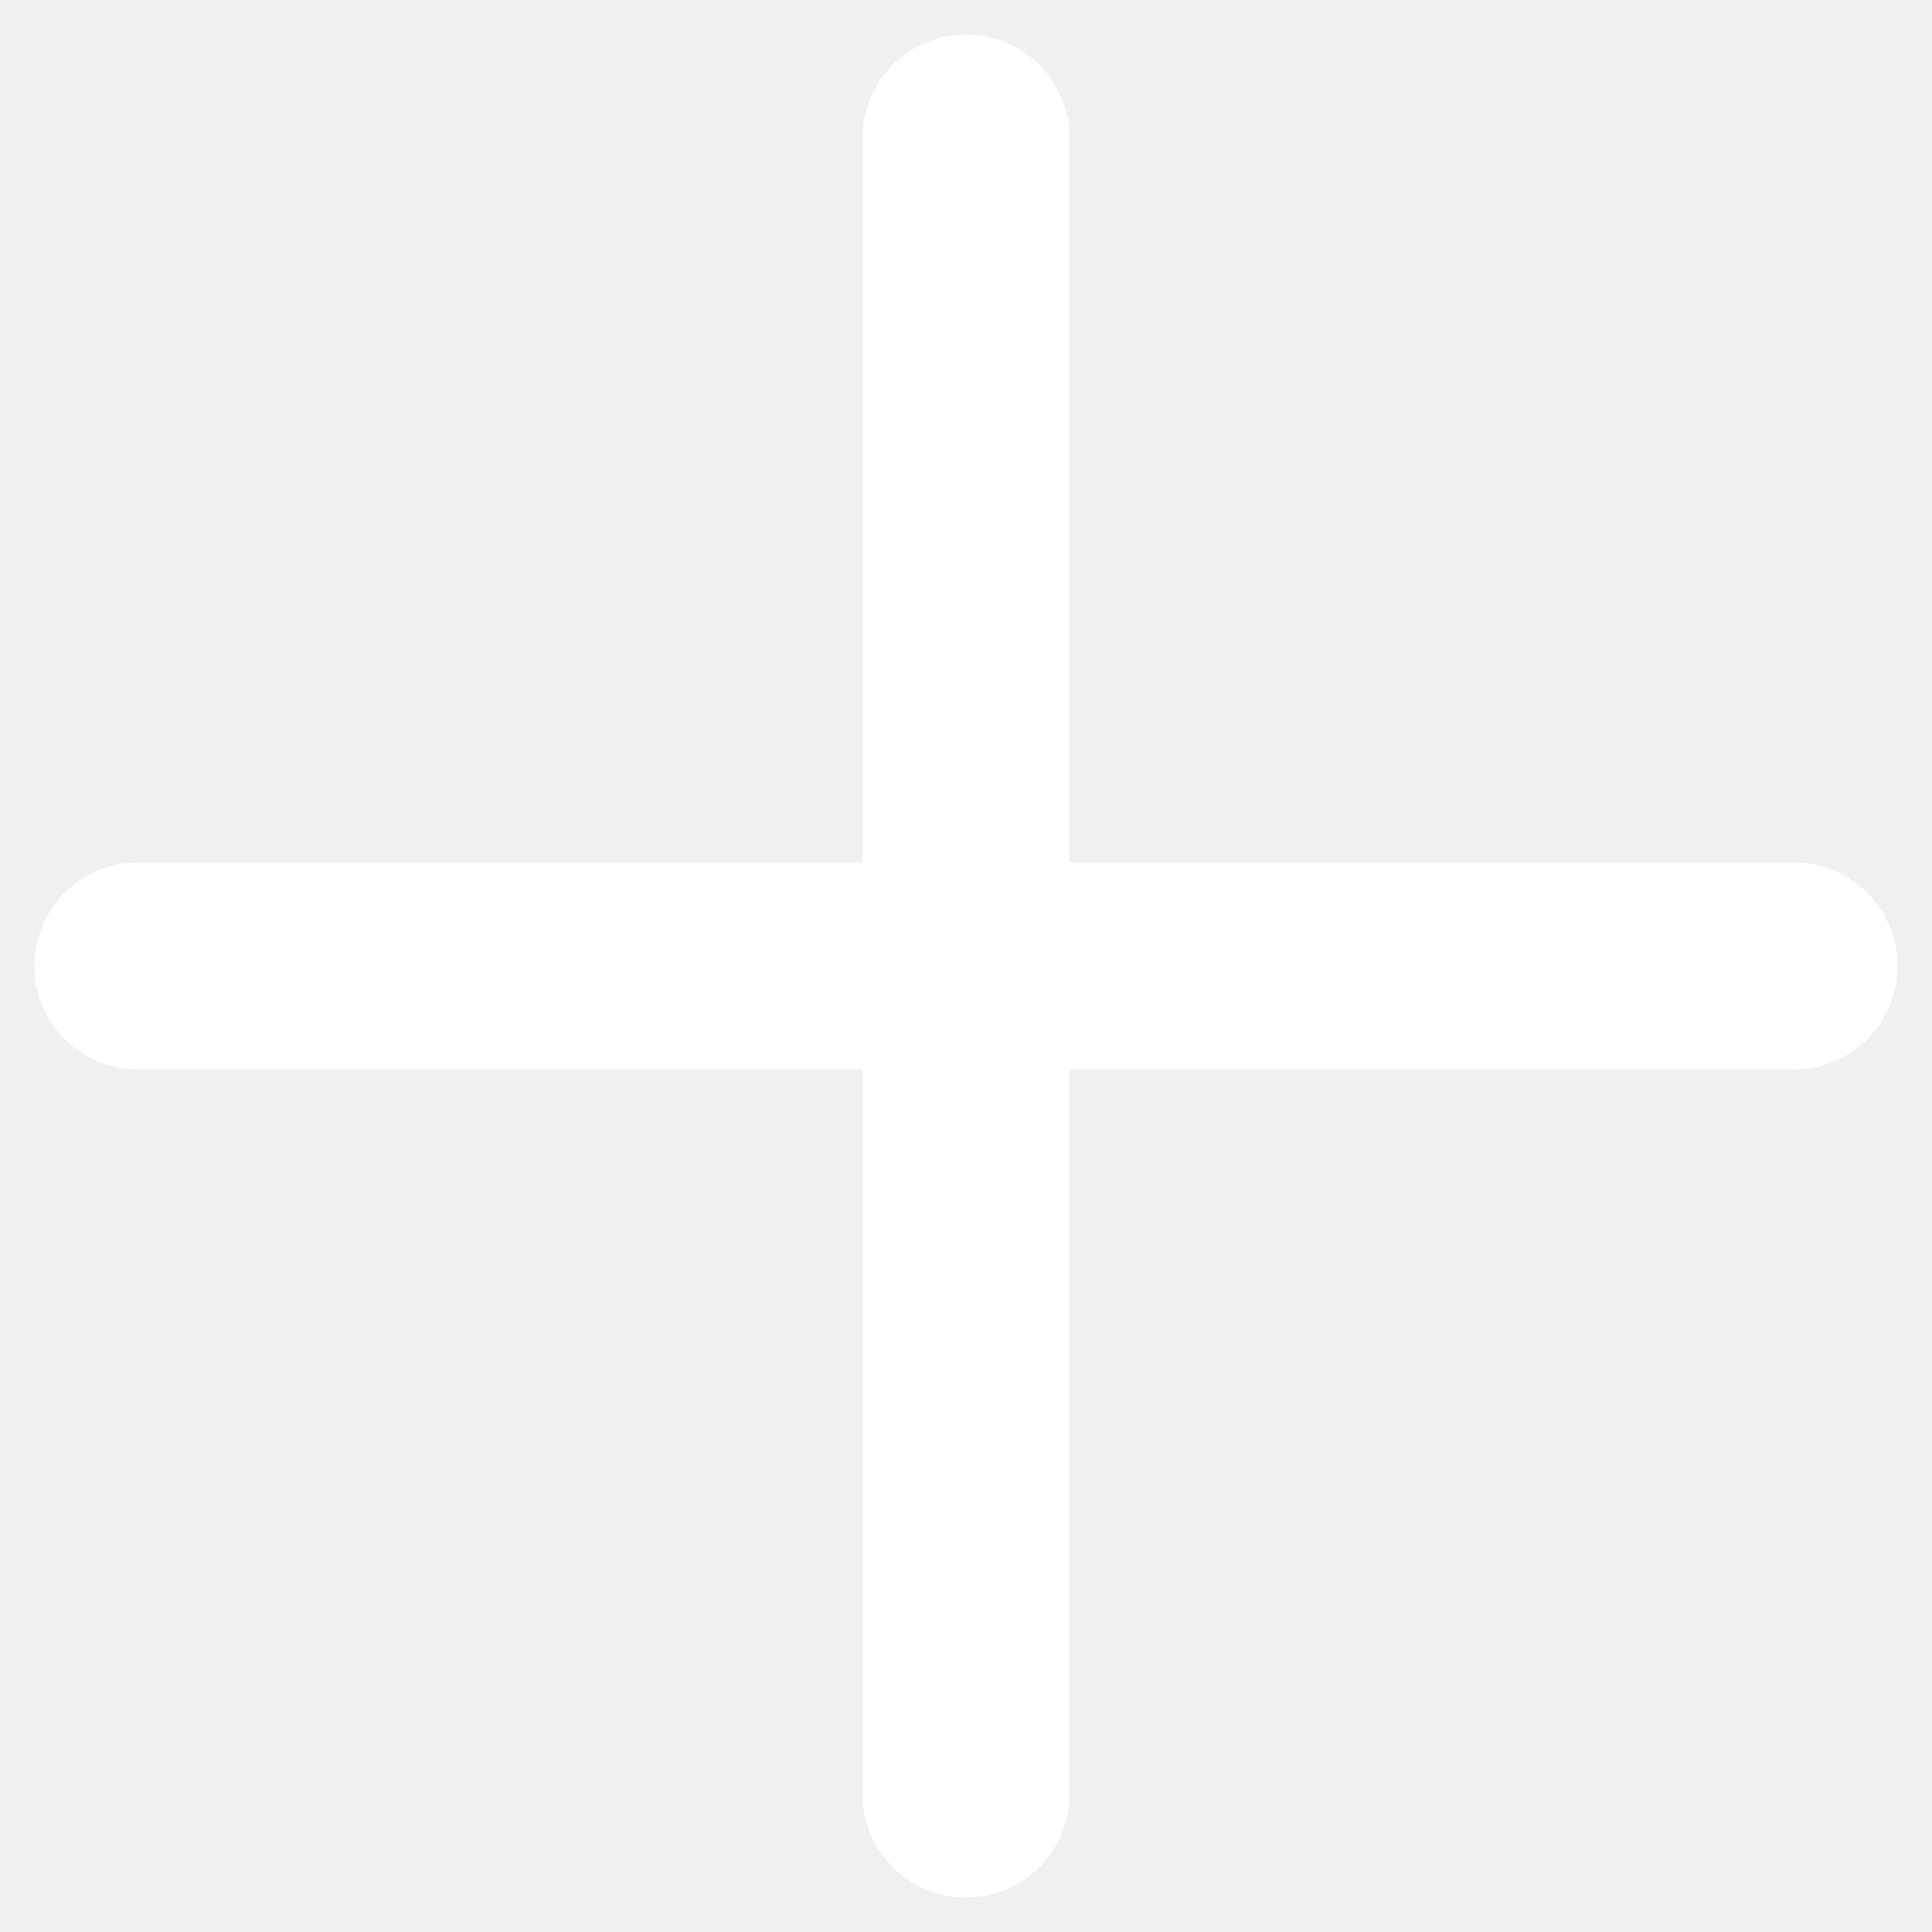
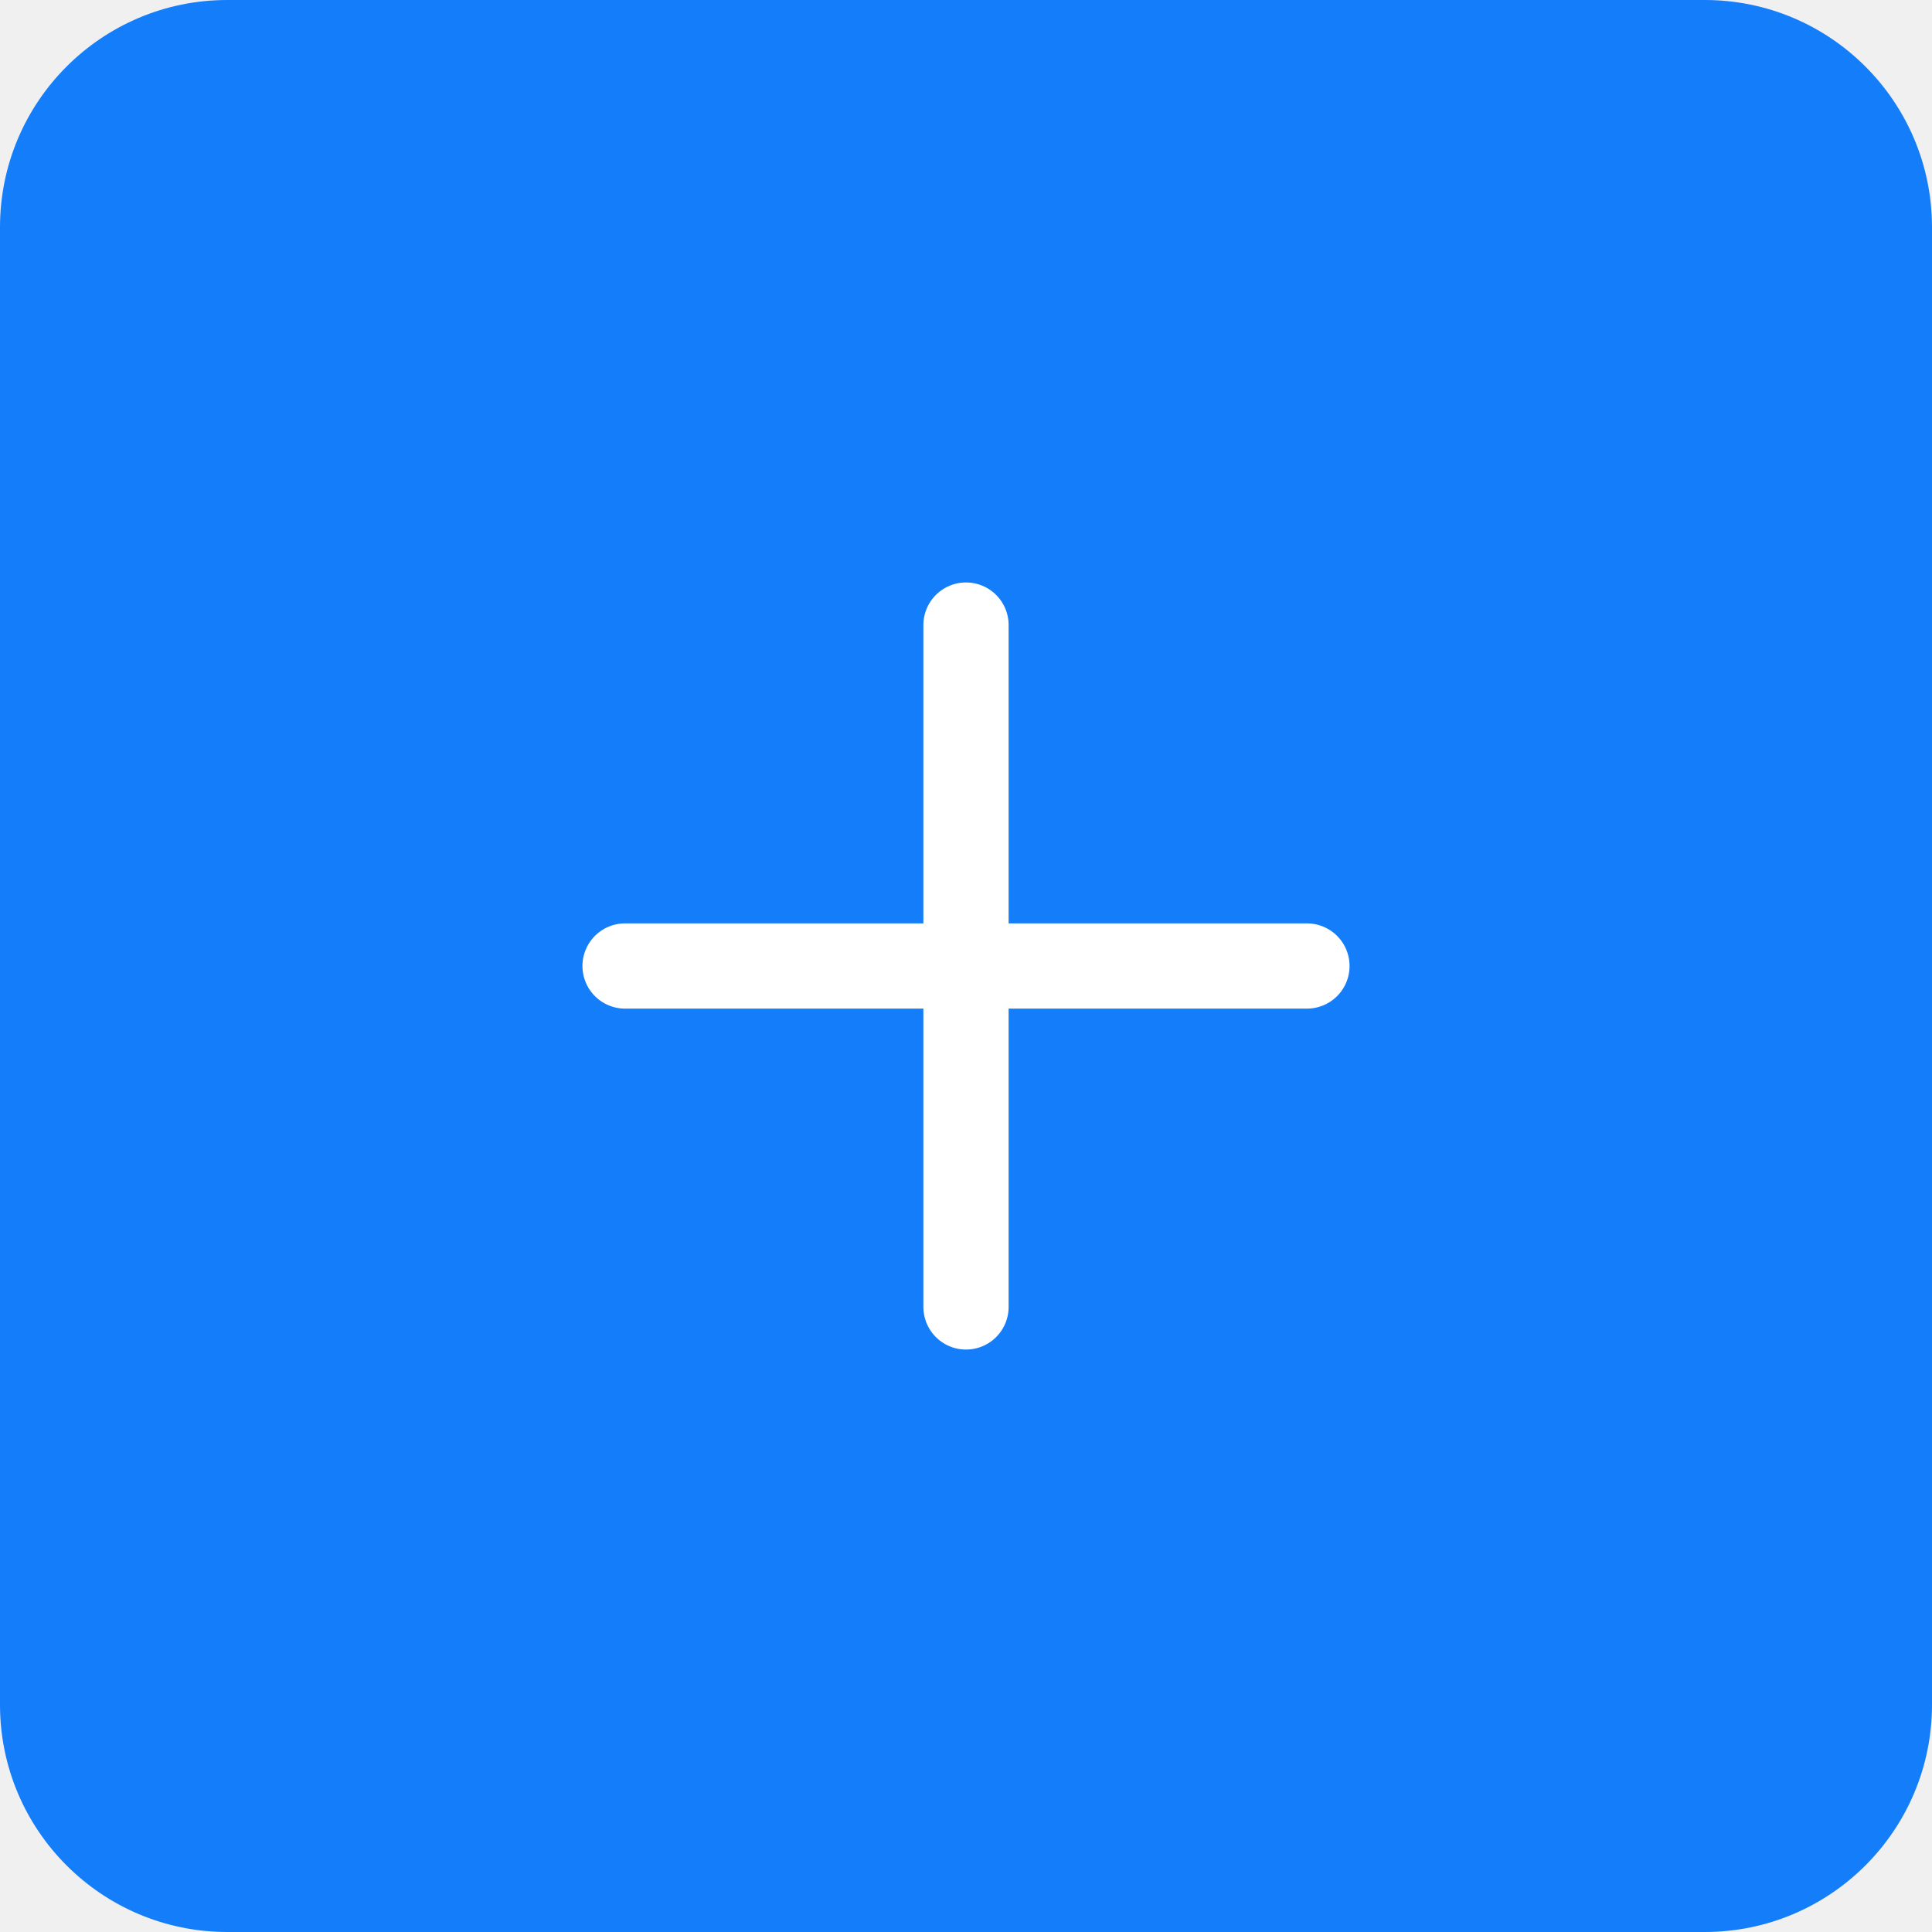
- <svg xmlns="http://www.w3.org/2000/svg" width="14" height="14" viewBox="0 0 14 14" fill="none">
-   <g id="Group 1000005211">
-     <path id="Vector" d="M7 1V13" stroke="white" stroke-width="1.5" stroke-linecap="round" stroke-linejoin="round" />
-     <g id="Group 1000005210">
-       <path id="Vector_2" d="M1 7H13" stroke="white" stroke-width="1.5" stroke-linecap="round" stroke-linejoin="round" />
-     </g>
-   </g>
+ <svg xmlns="http://www.w3.org/2000/svg" width="34" height="34" viewBox="0 0 34 34" fill="none">
+   <rect width="34" height="34" rx="4" fill="#147DFA" />
+   <path d="M17 11V23" stroke="white" stroke-width="1.5" stroke-linecap="round" stroke-linejoin="round" />
+   <path d="M11 17H23" stroke="white" stroke-width="1.5" stroke-linecap="round" stroke-linejoin="round" />
</svg>
